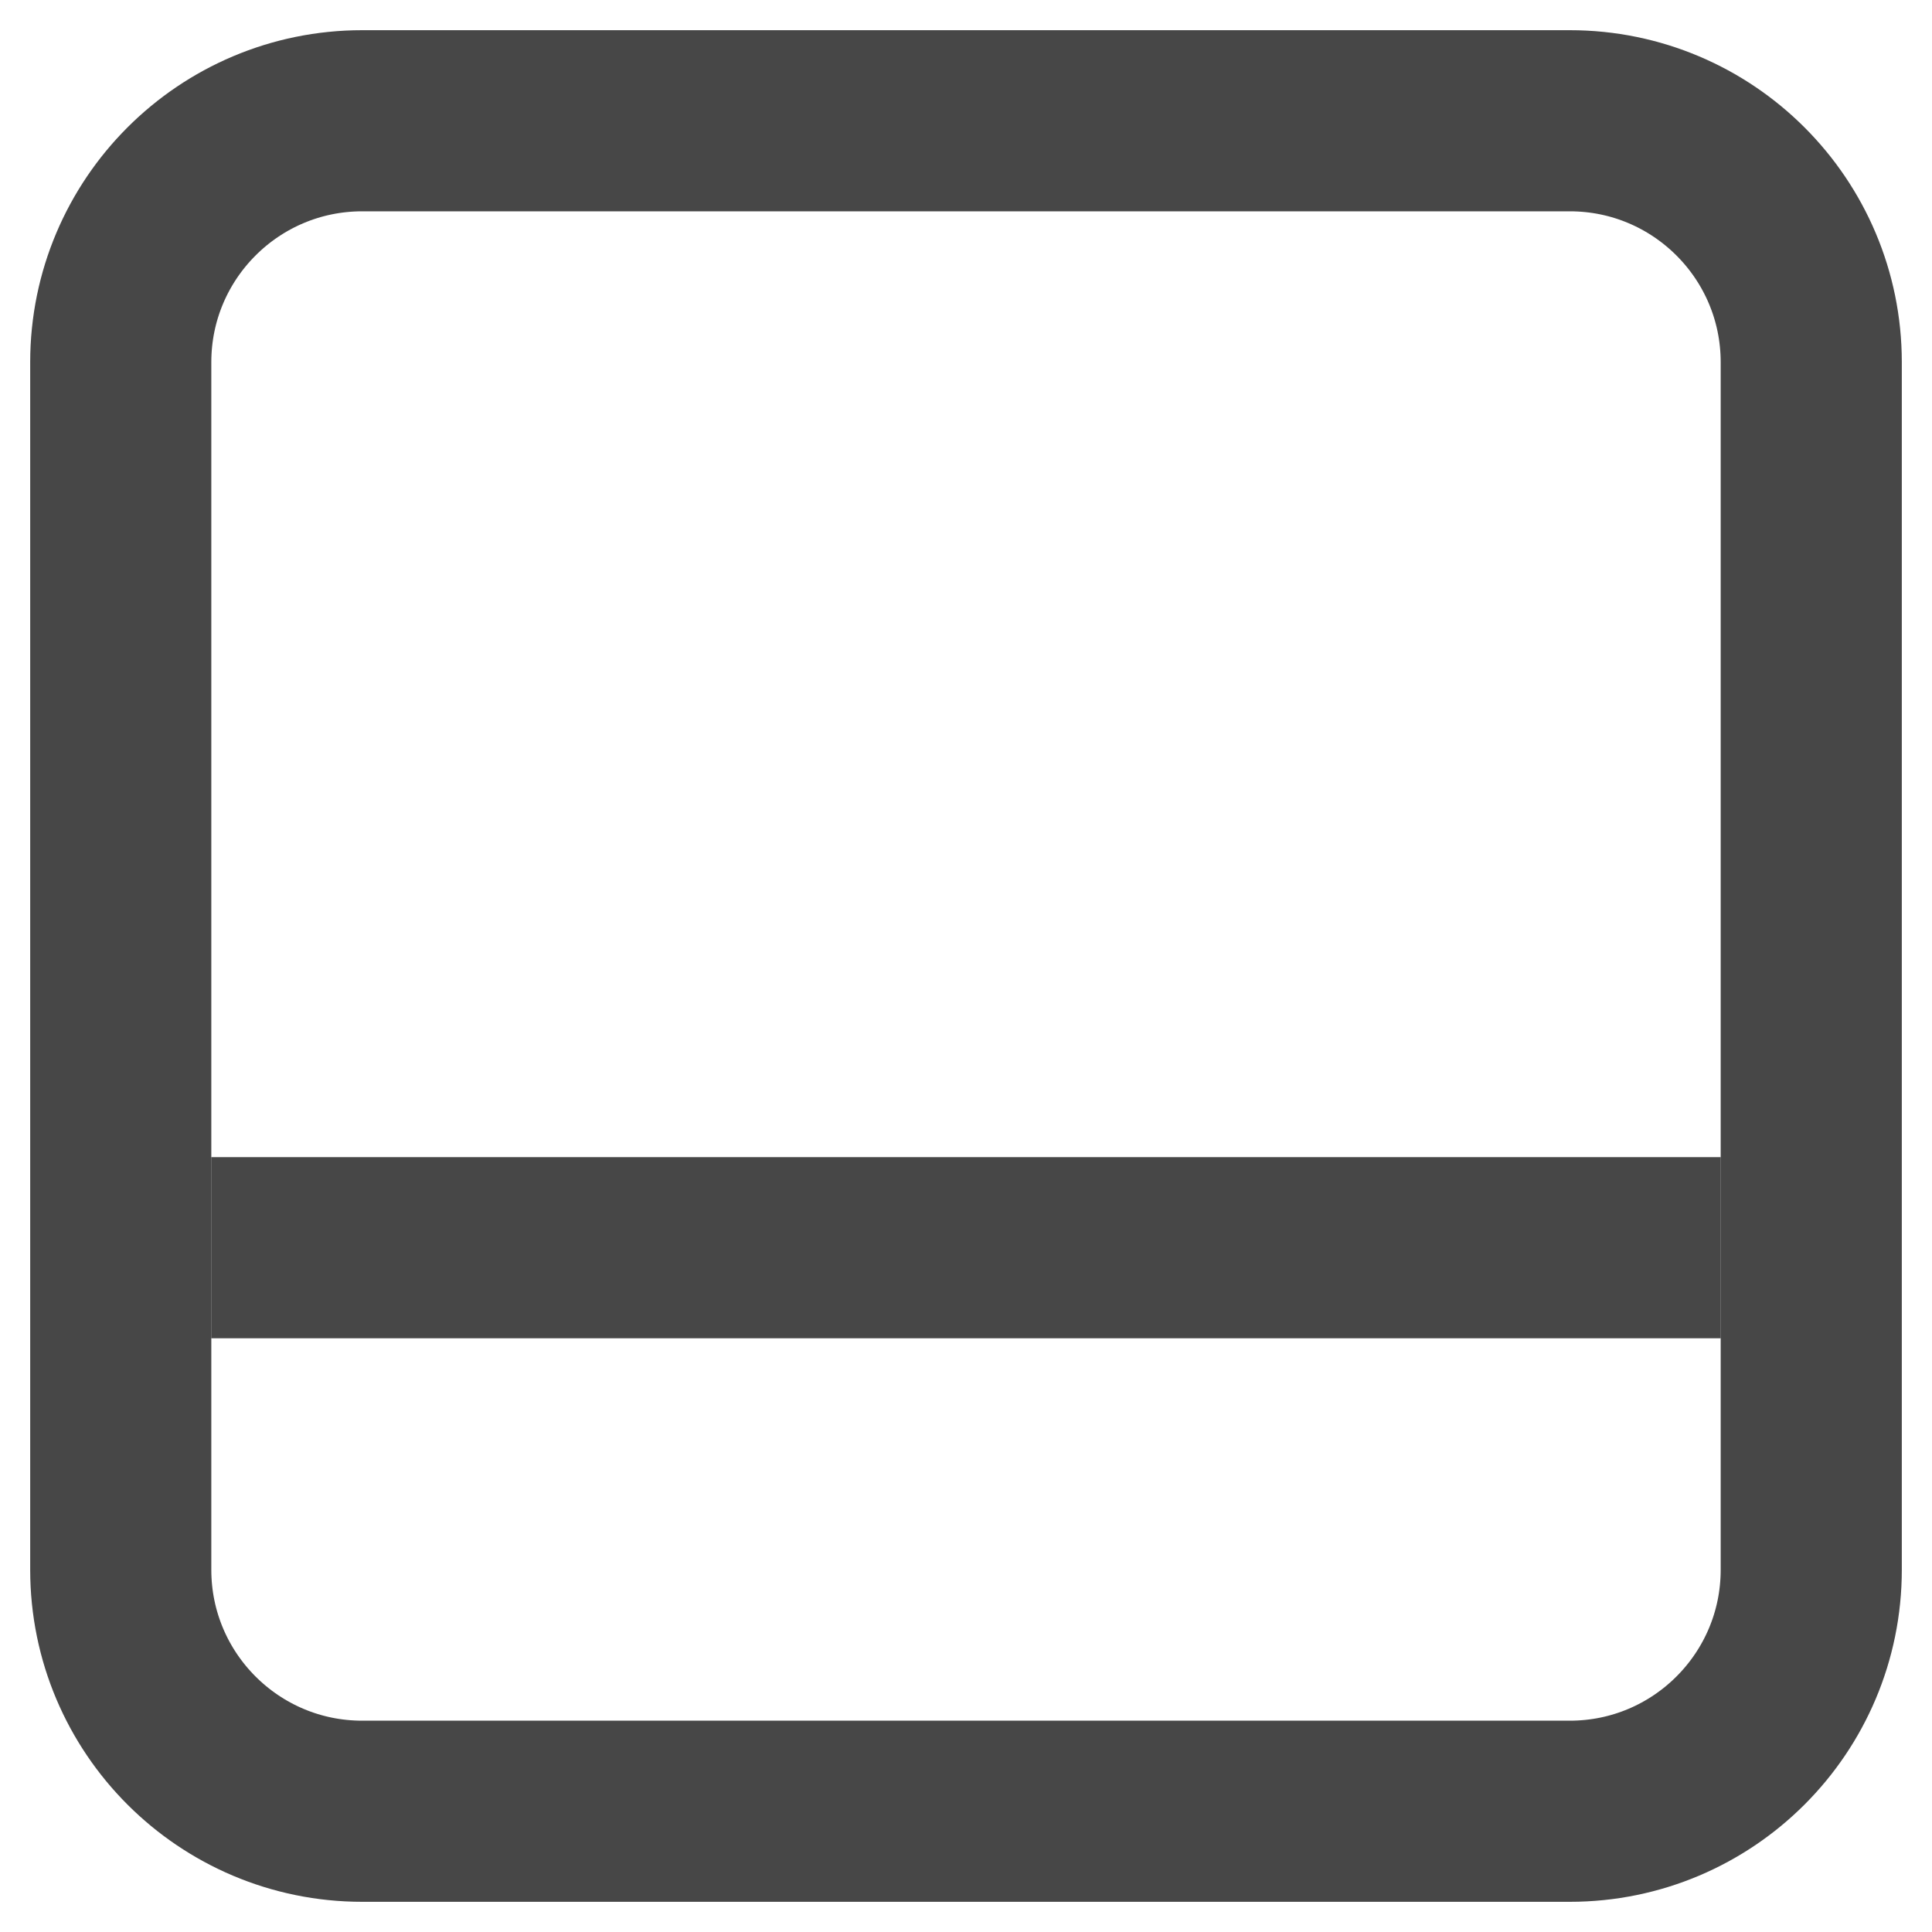
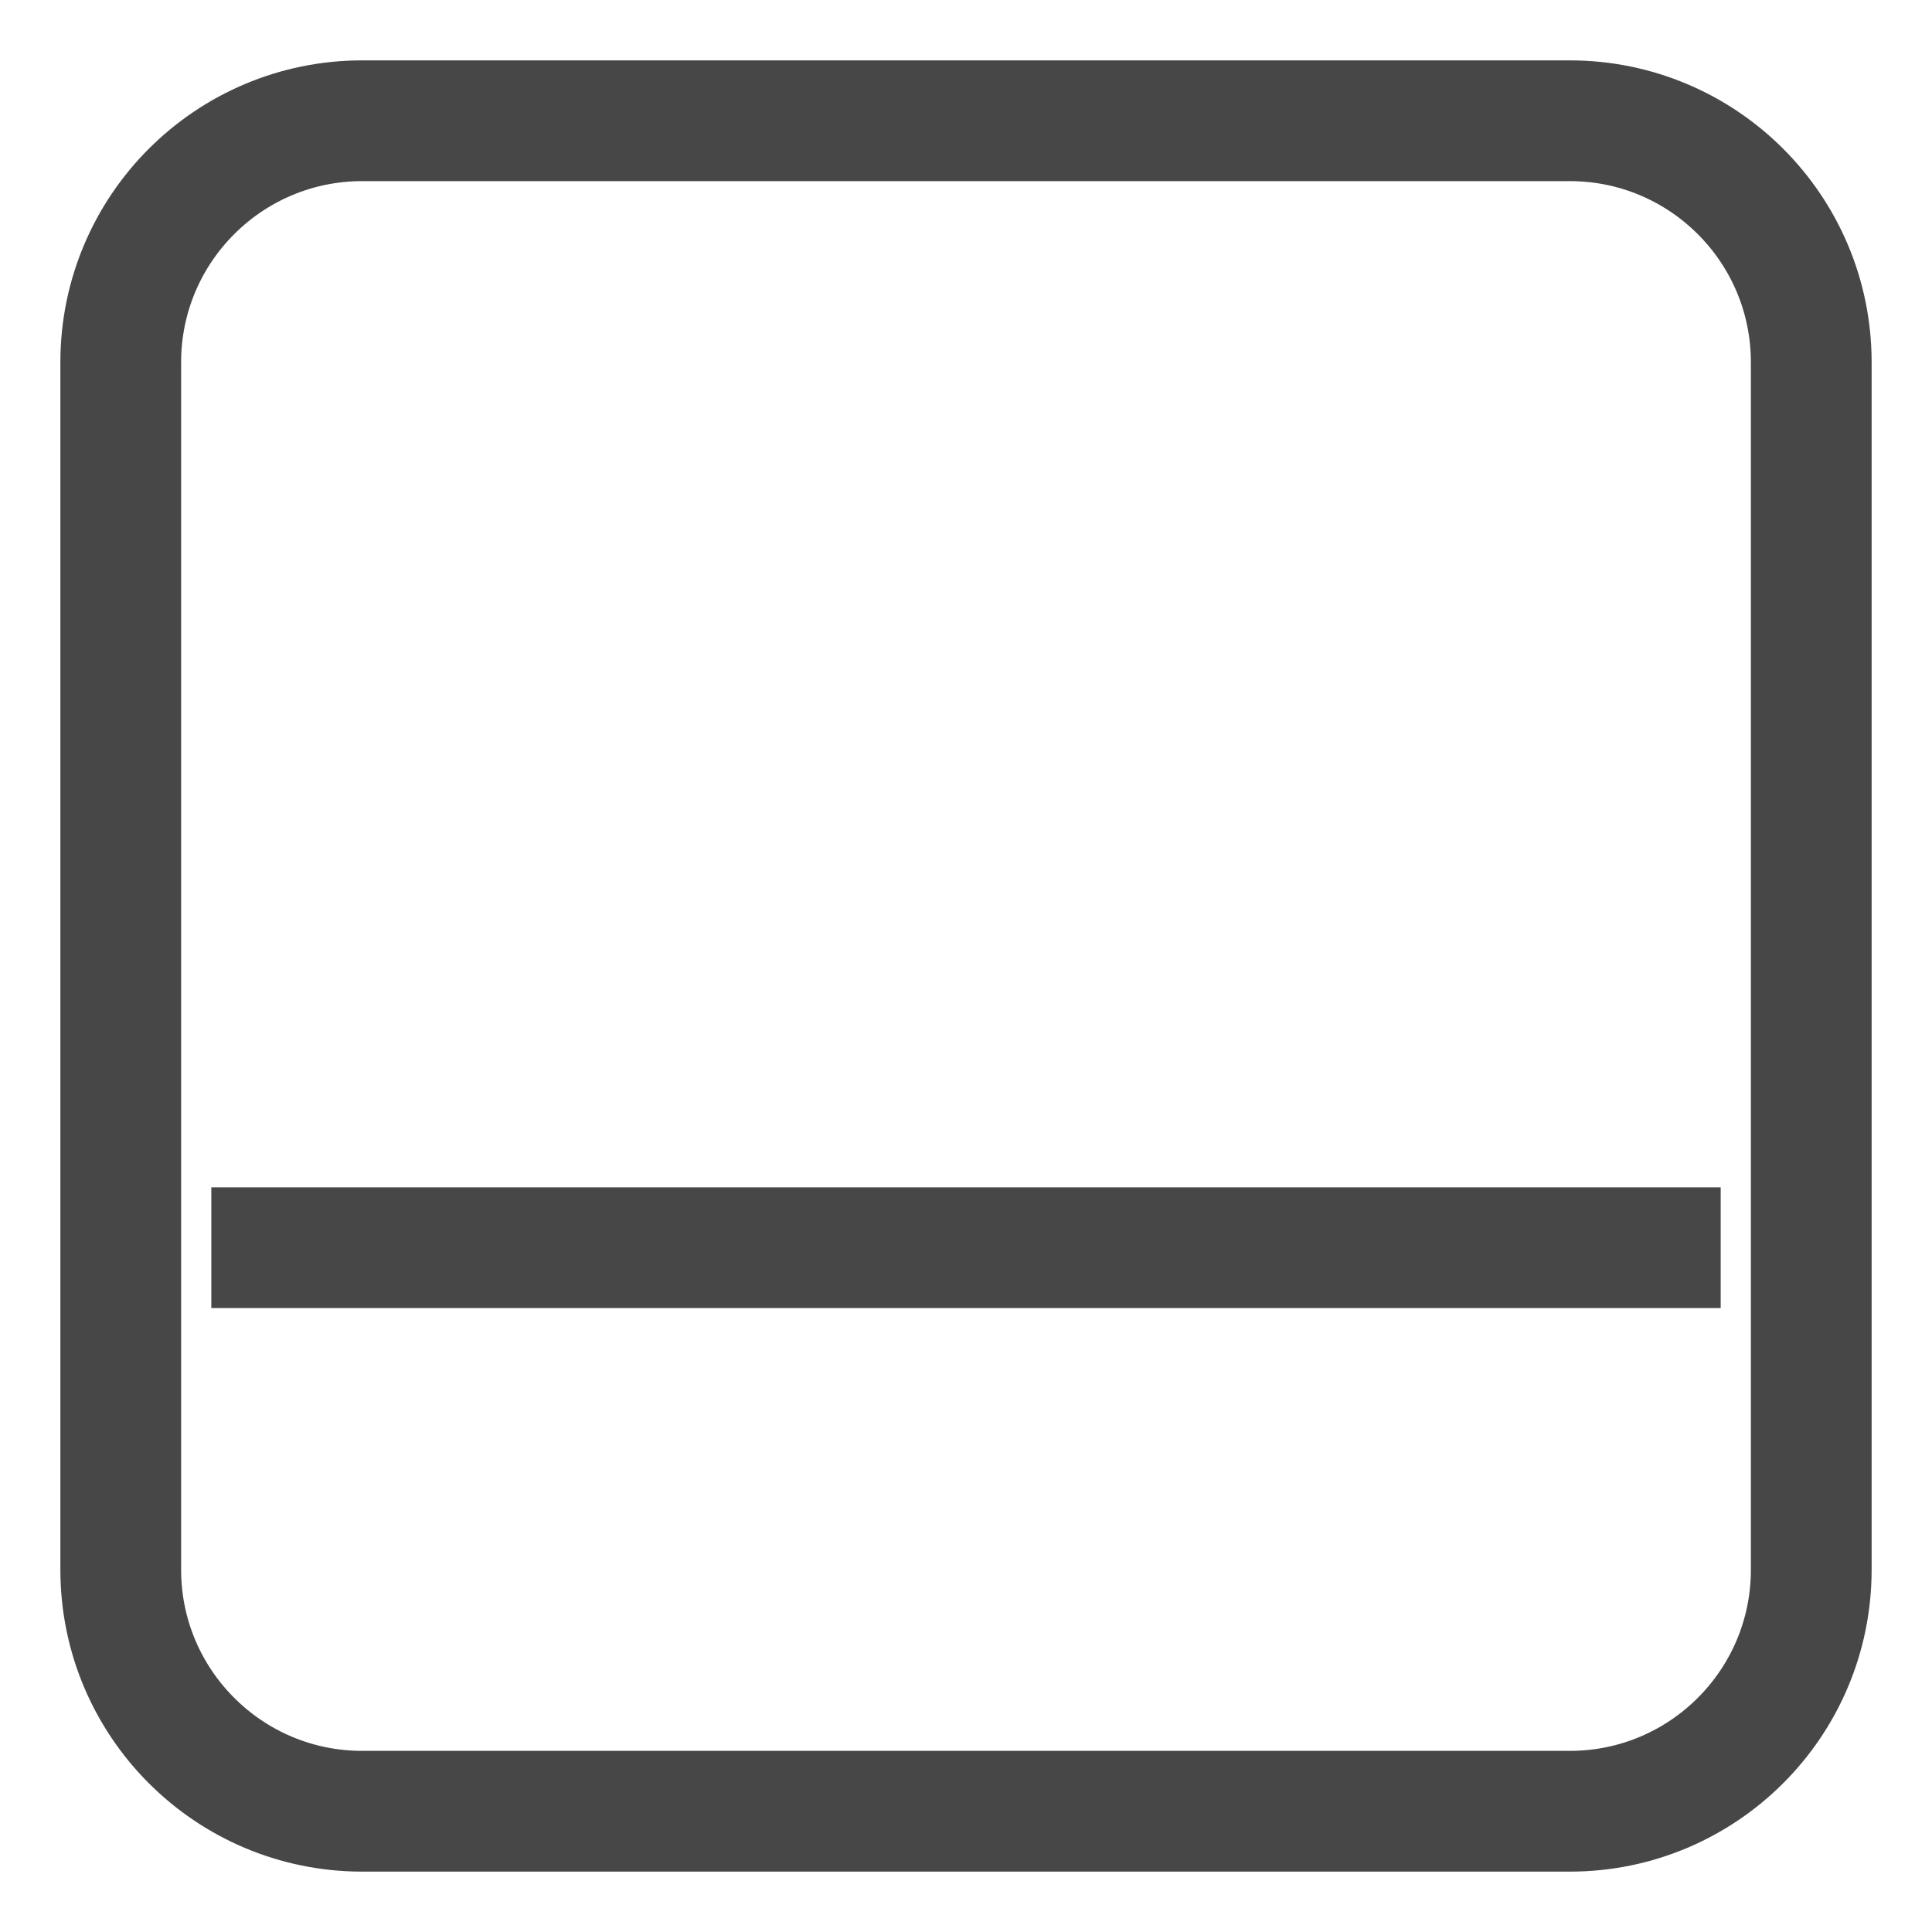
- <svg xmlns="http://www.w3.org/2000/svg" width="16" height="16" viewBox="0 0 16 16" fill="none">
-   <rect x="1" y="1" width="14" height="14" rx="2" stroke="currentColor" stroke-width="1.5" opacity="0.72" />
-   <path d="M1.75 10.333H14.25" stroke="currentColor" stroke-width="1.5" opacity="0.72" />
+ <svg xmlns="http://www.w3.org/2000/svg" width="24" height="24" viewBox="0 0 24 24" fill="none">
+   <g transform="scale(1.5)">
+     <rect x="1" y="1" width="14" height="14" rx="2" stroke="currentColor" stroke-width="1" opacity="0.72" />
+     <path d="M1.75 10.333H14.25" stroke="currentColor" stroke-width="1" opacity="0.72" />
+   </g>
</svg>
